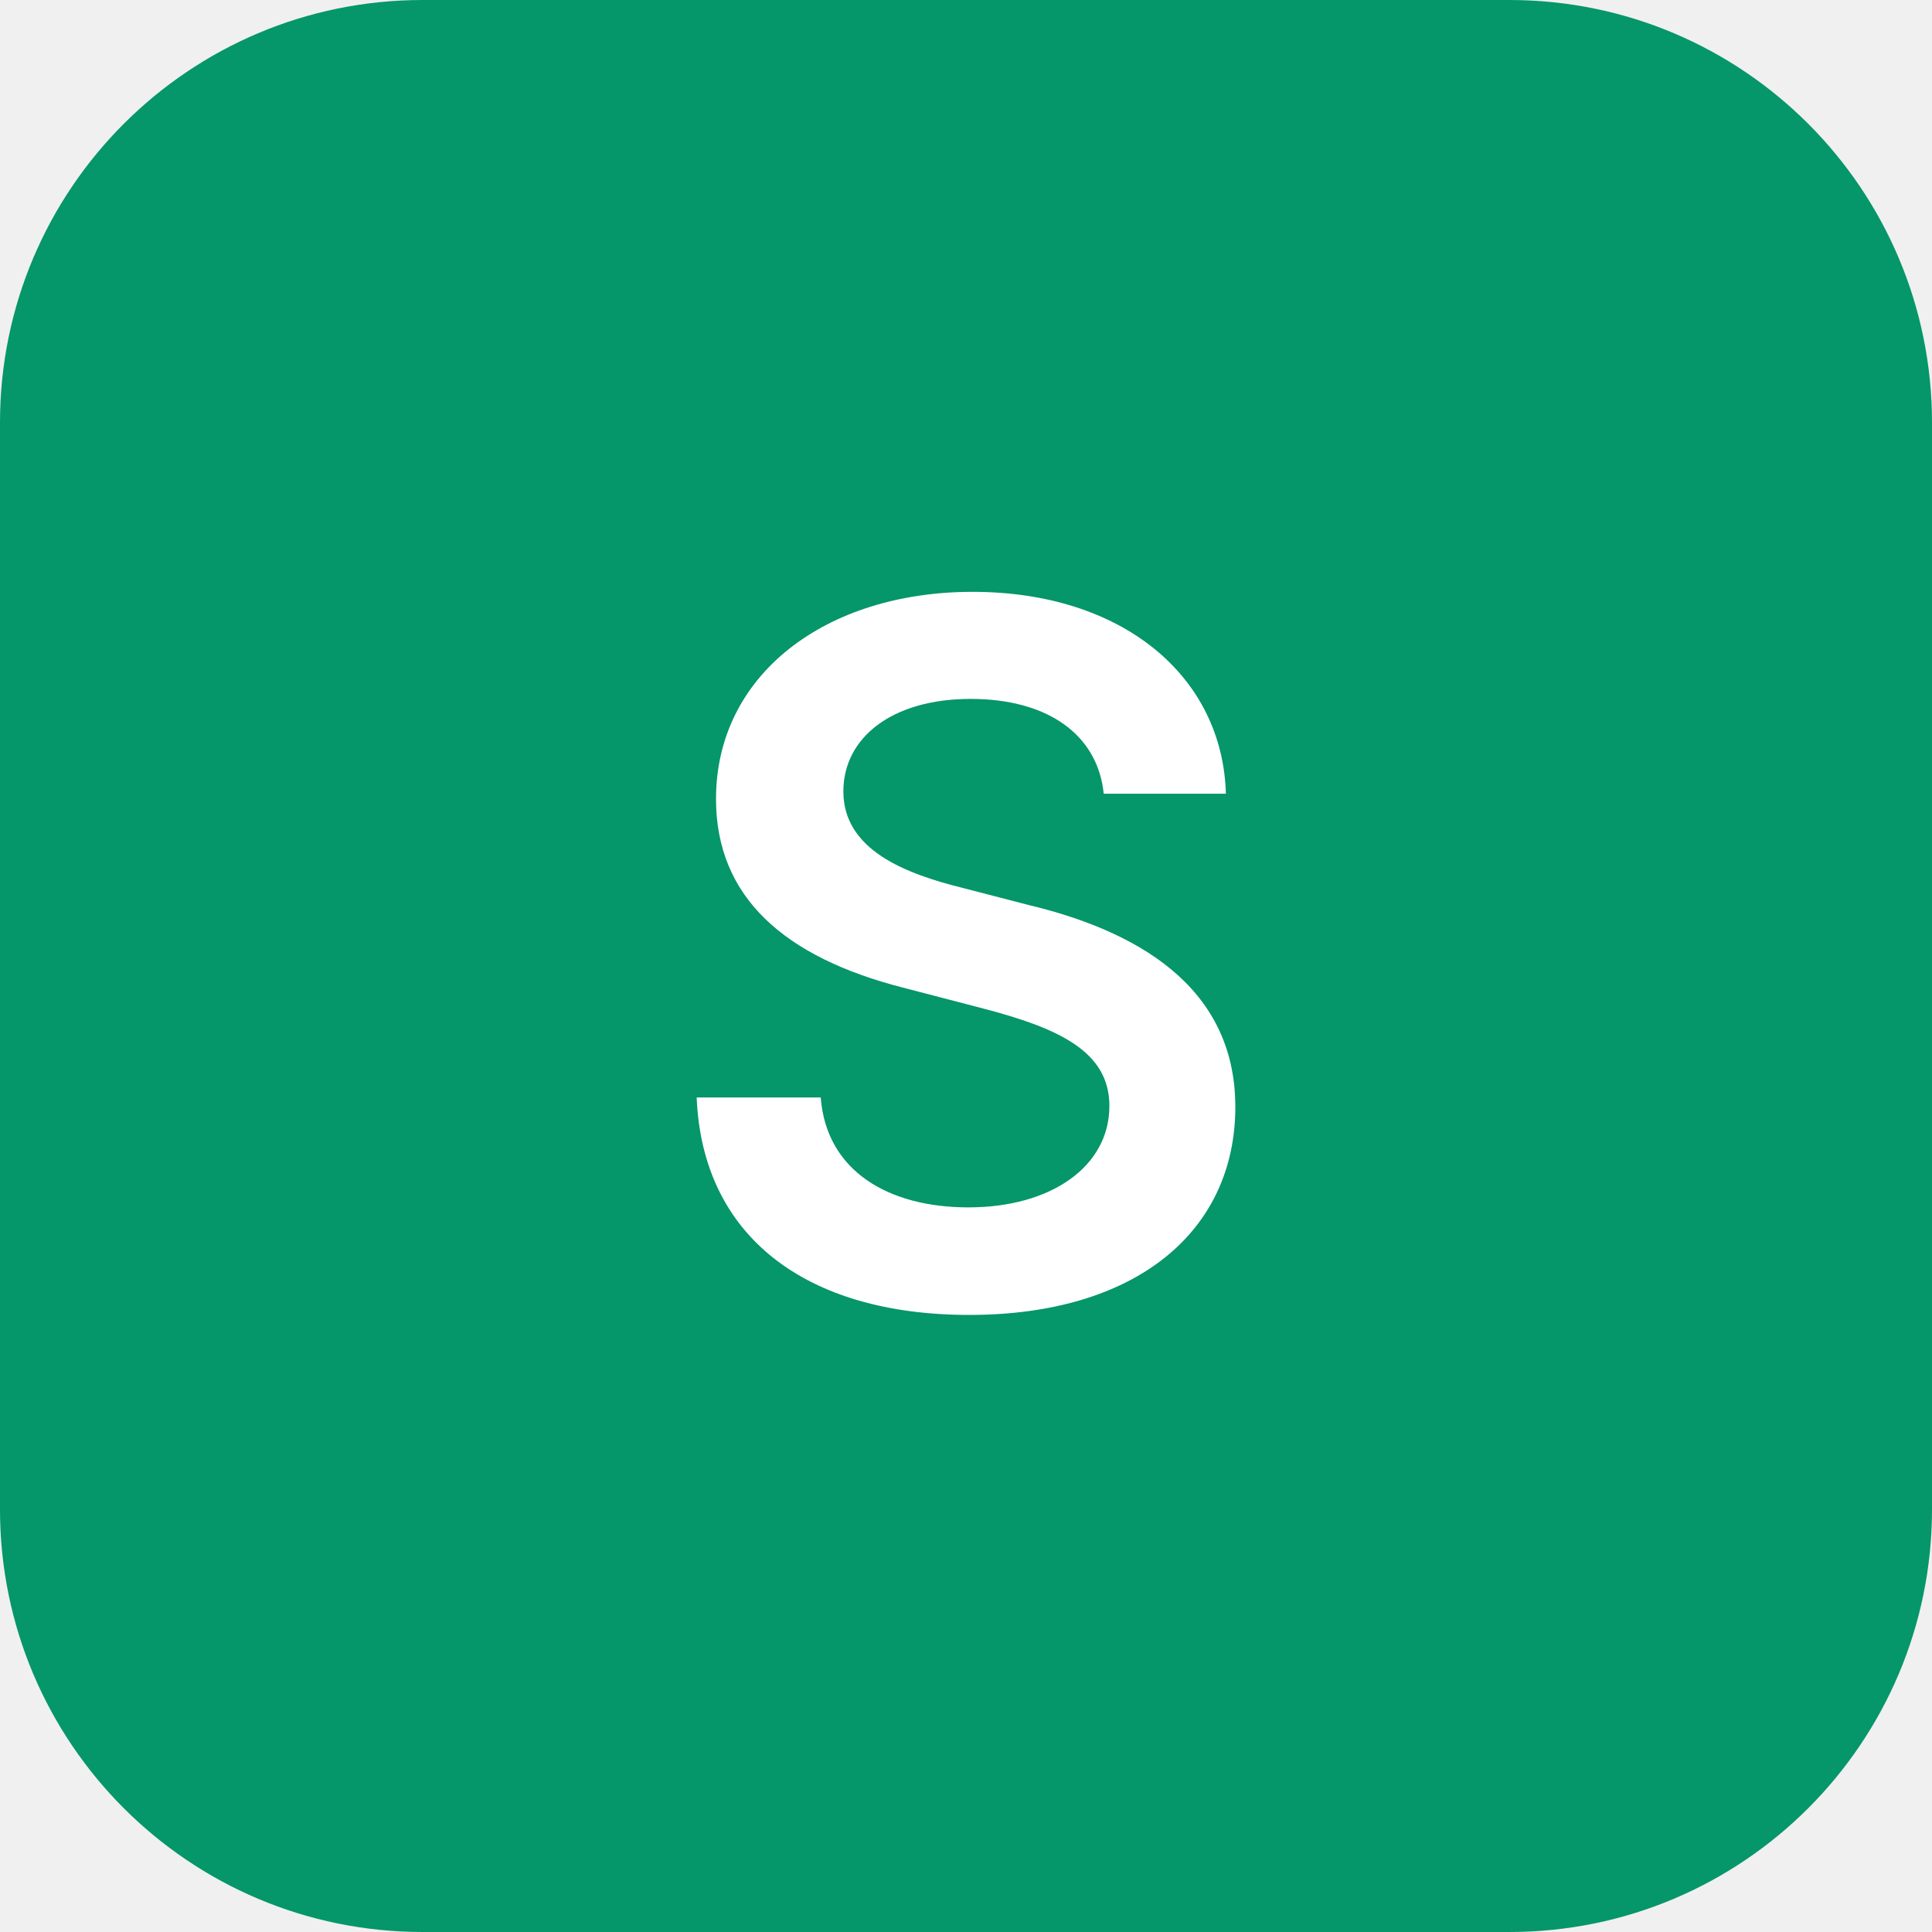
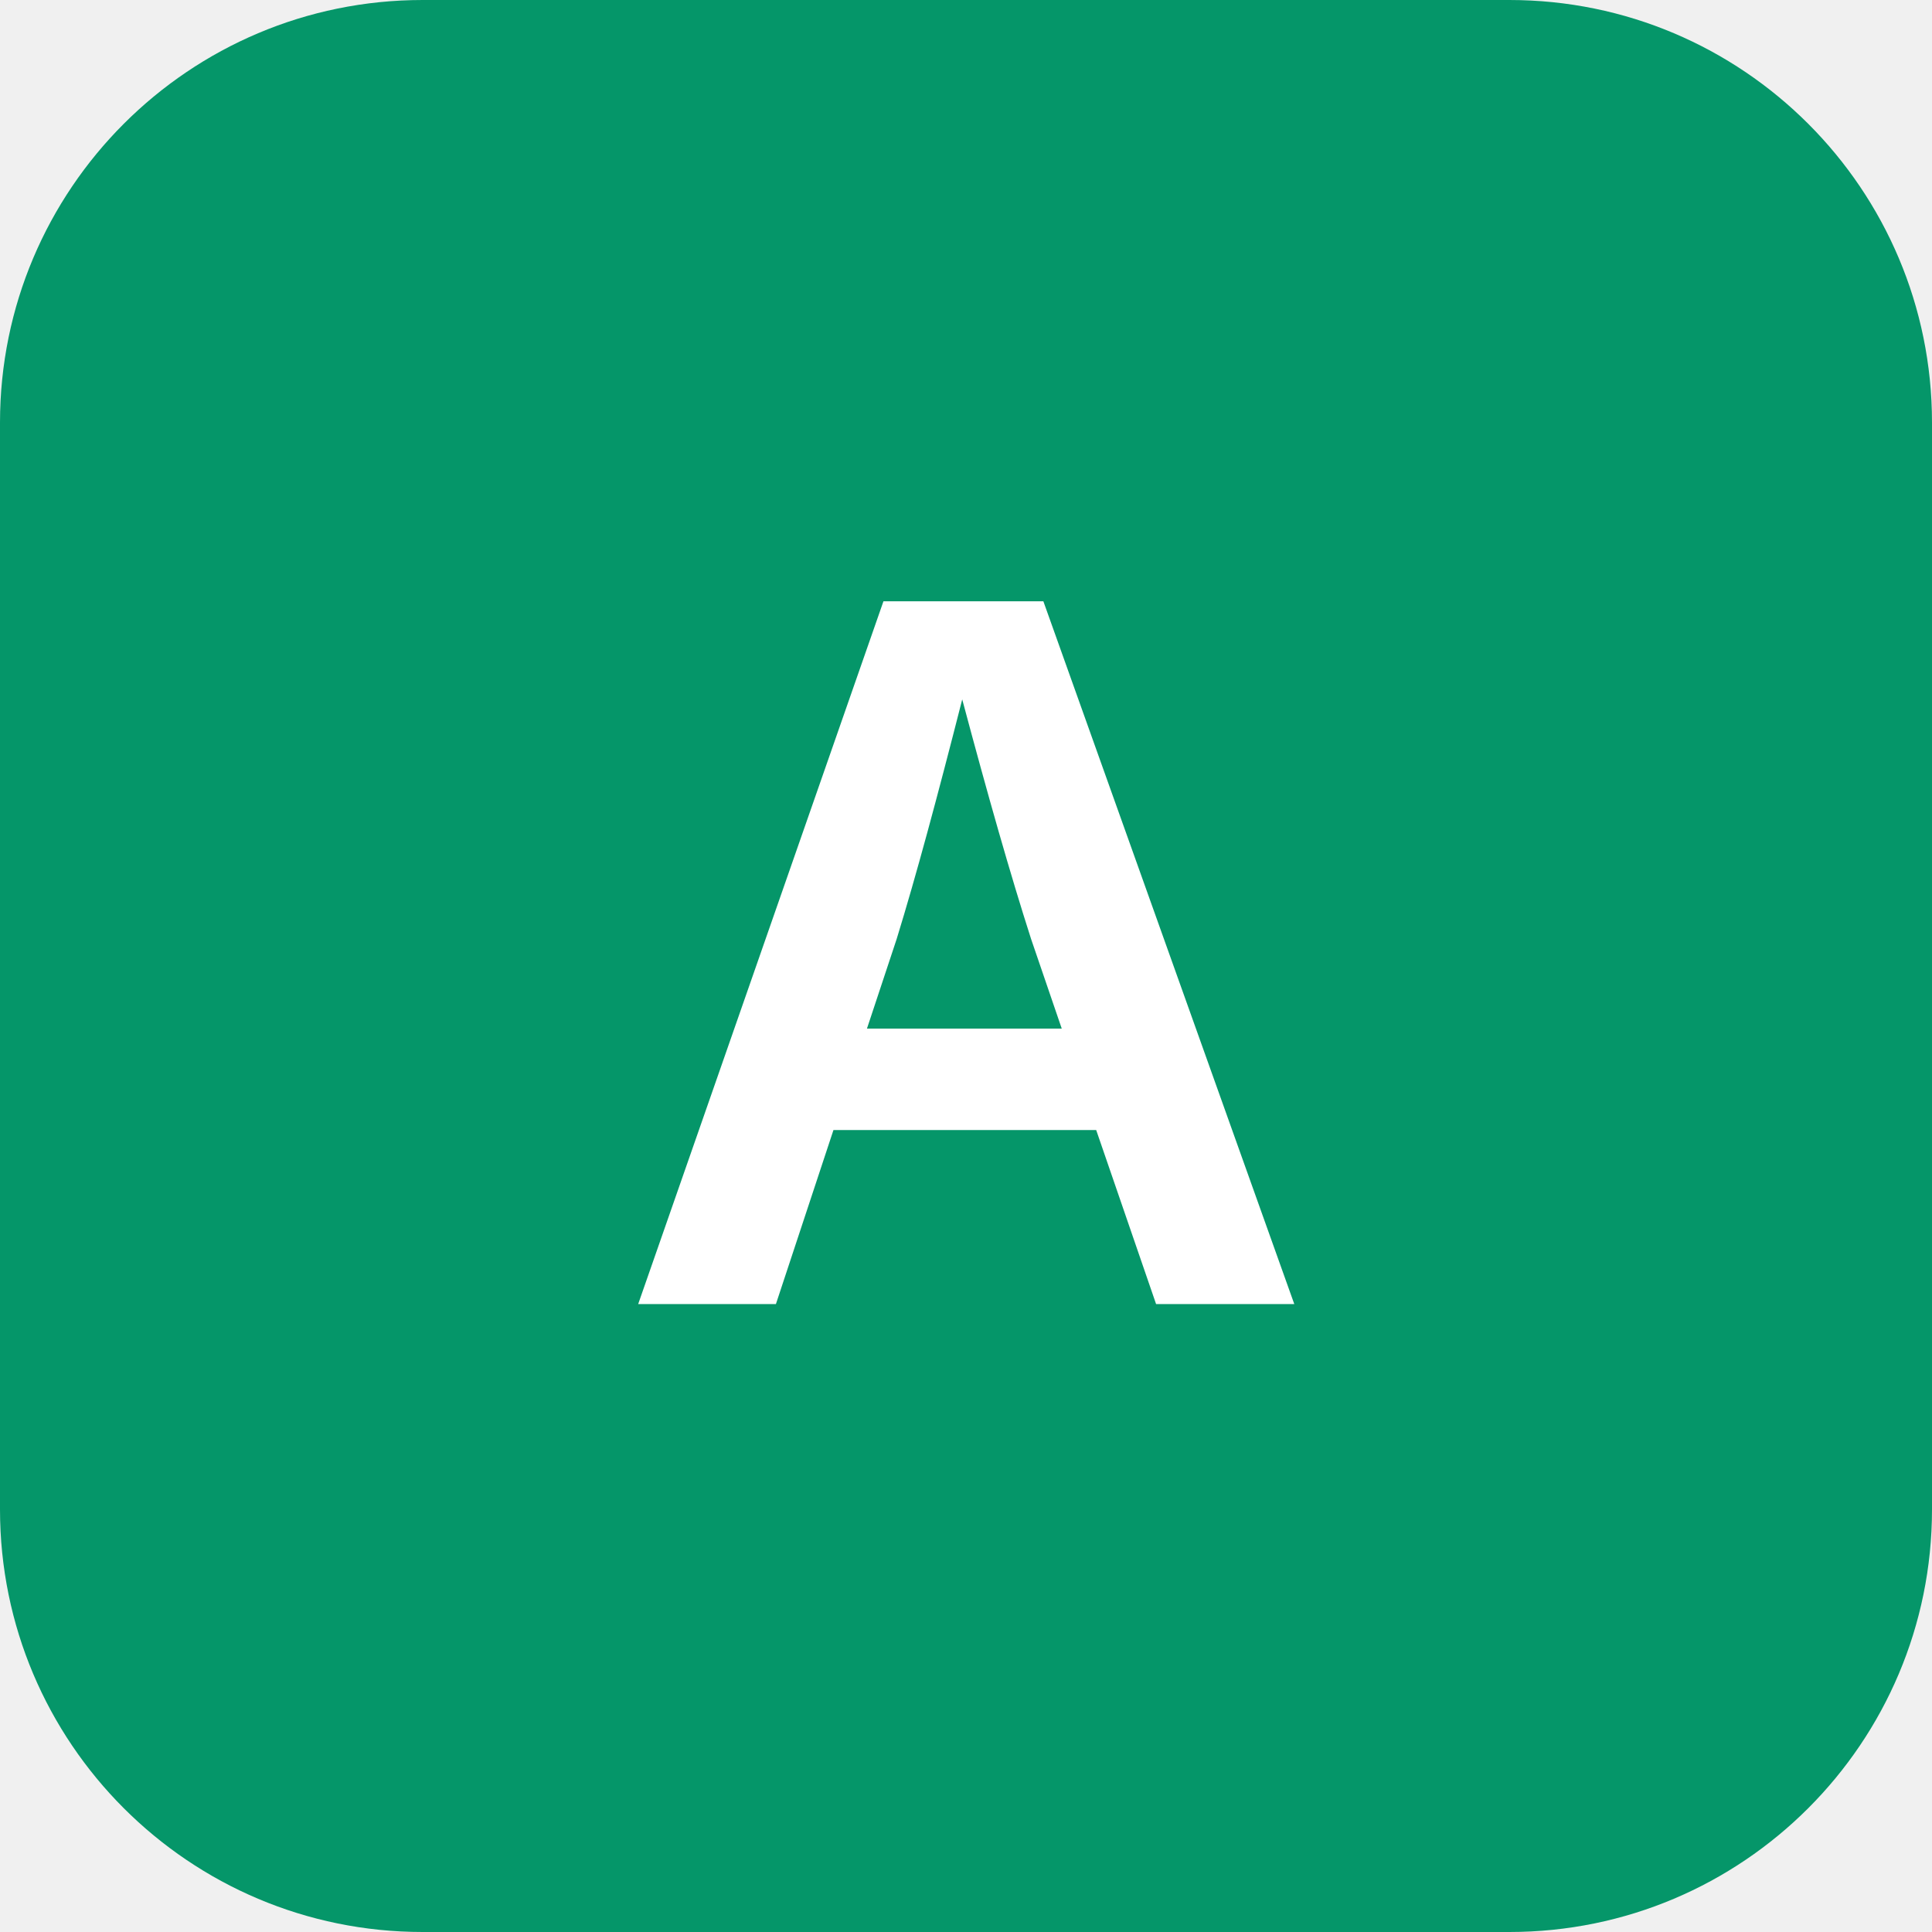
<svg xmlns="http://www.w3.org/2000/svg" viewBox="0 0 64 64">
  <rect width="64" height="64" rx="14" fill="#059669" />
-   <text x="32" y="32" dy="0.35em" text-anchor="middle" font-family="ui-sans-serif, system-ui, -apple-system, sans-serif" font-size="32" font-weight="600" fill="#ffffff">S</text>
+   <text x="32" y="32" dy="0.35em" text-anchor="middle" font-family="ui-sans-serif, system-ui, -apple-system, sans-serif" font-size="32" font-weight="600" fill="#ffffff">A</text>
</svg>
